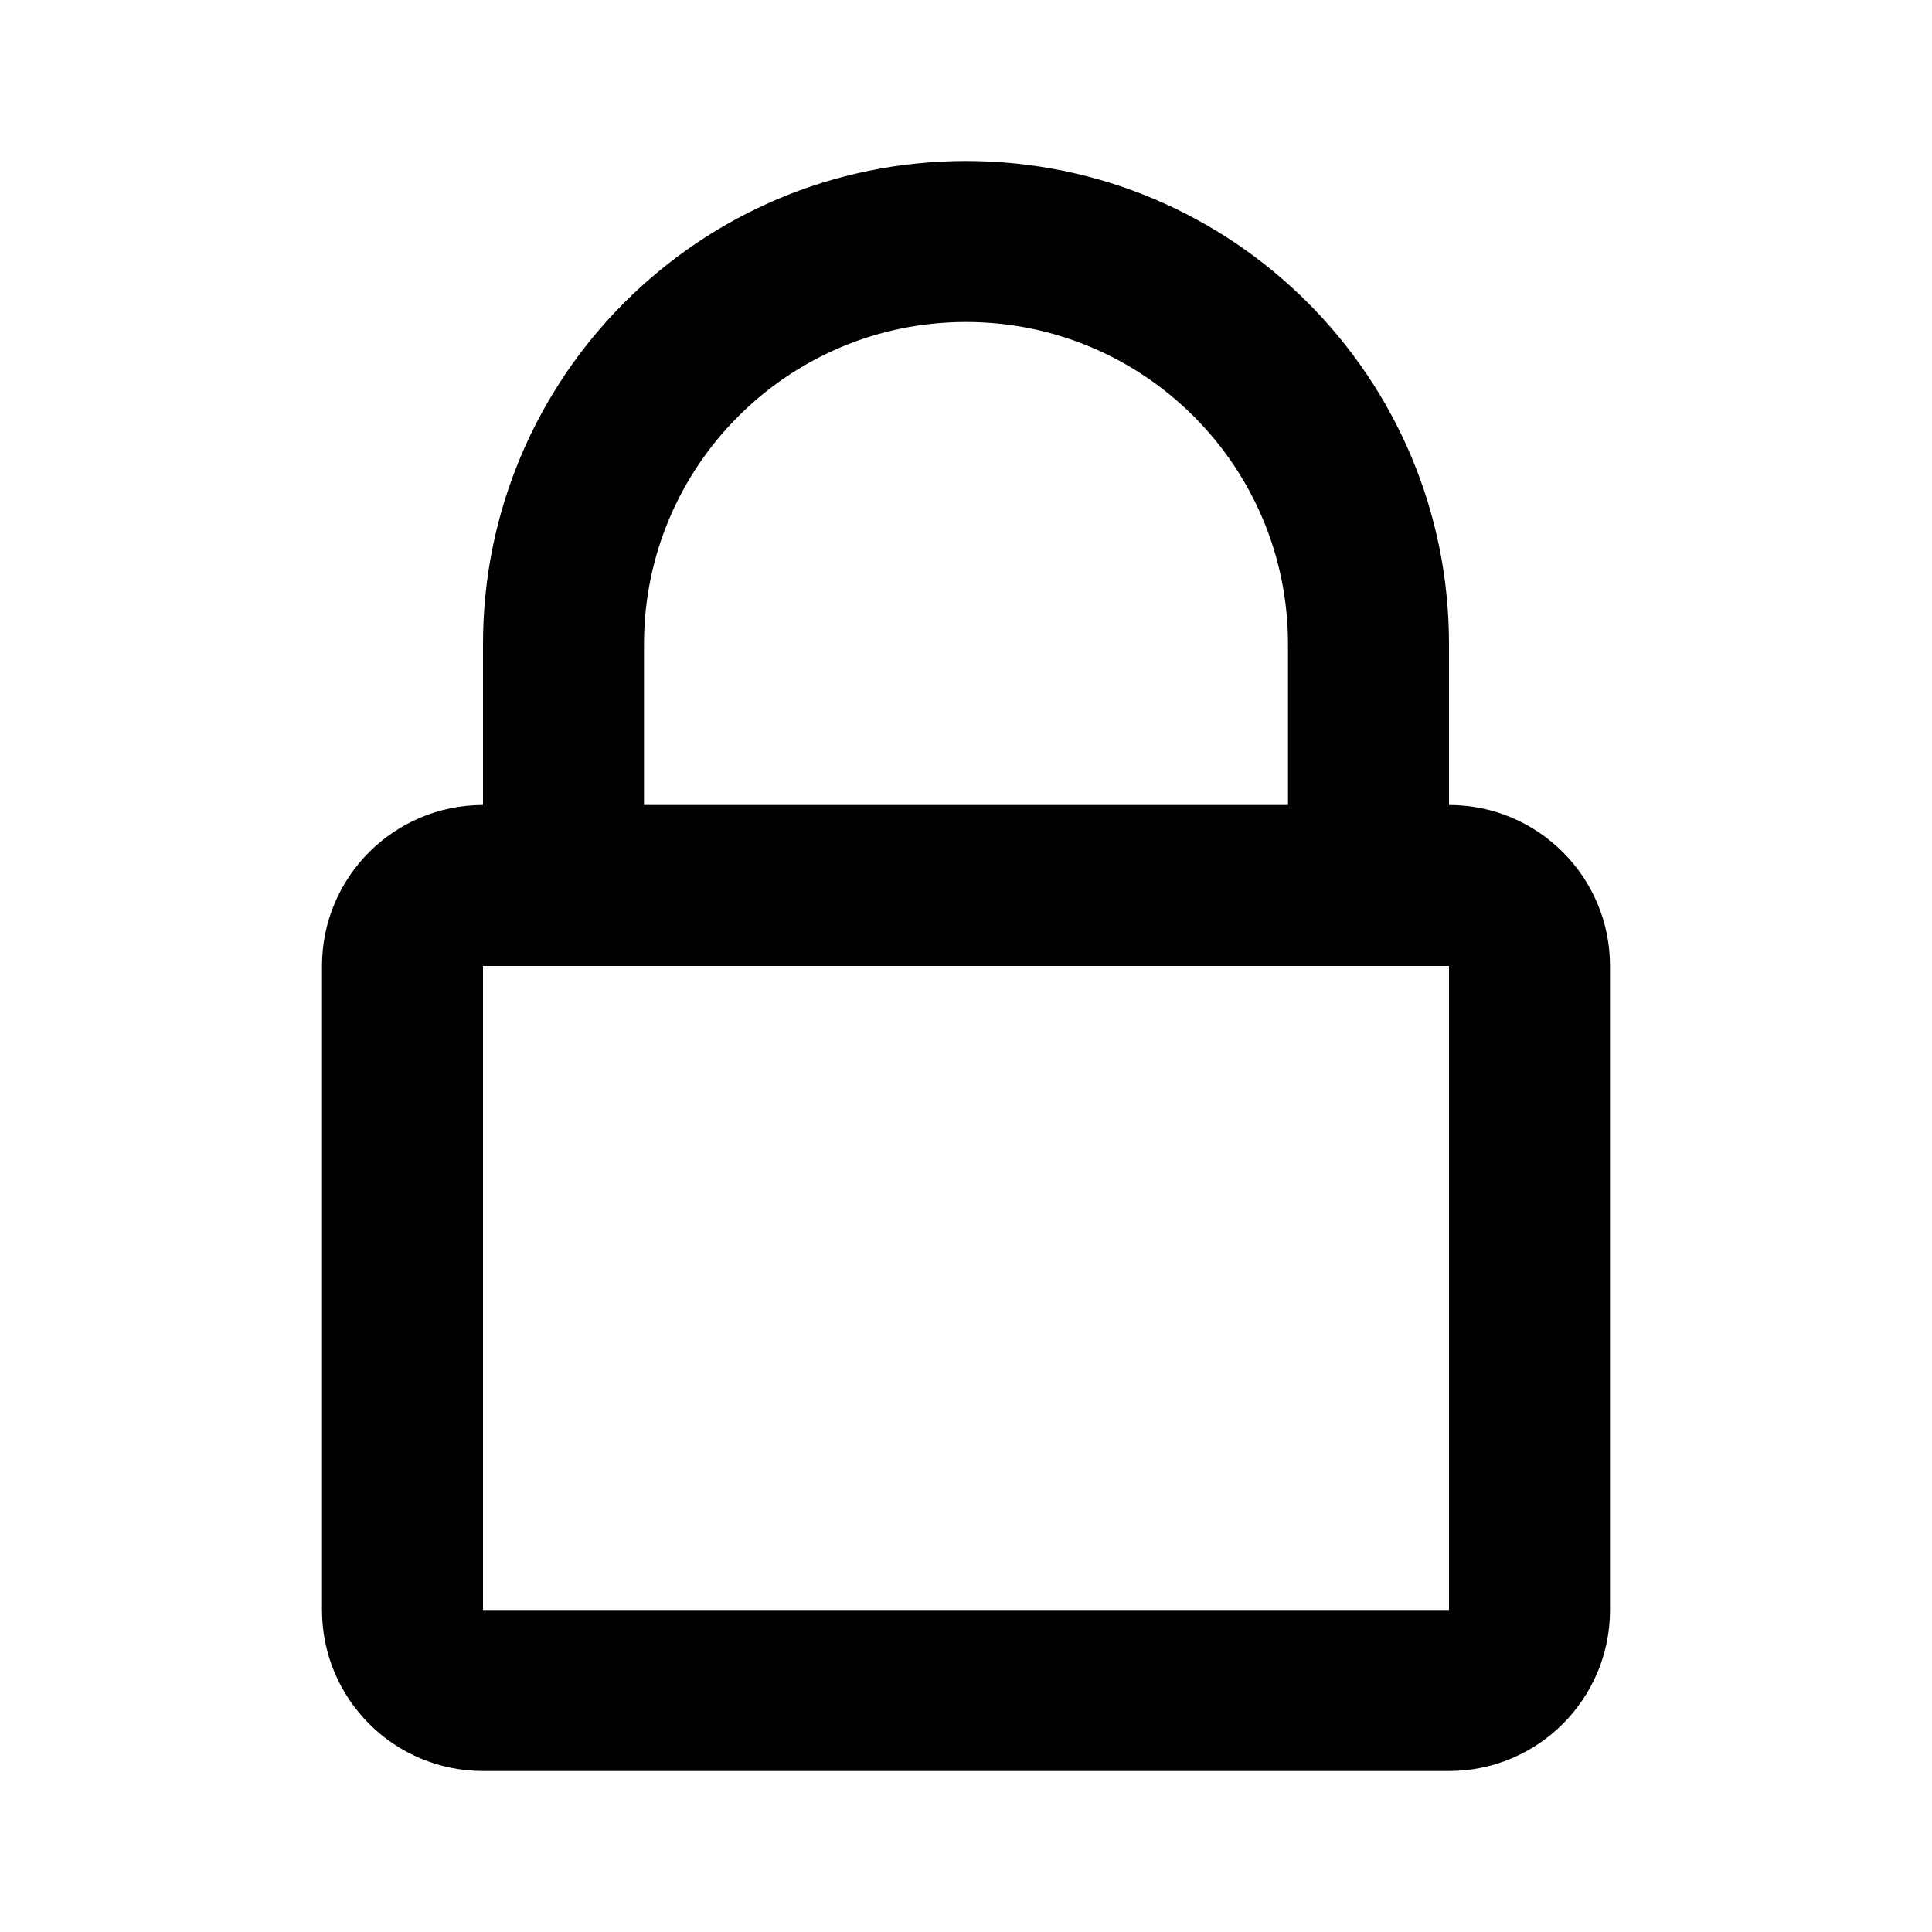
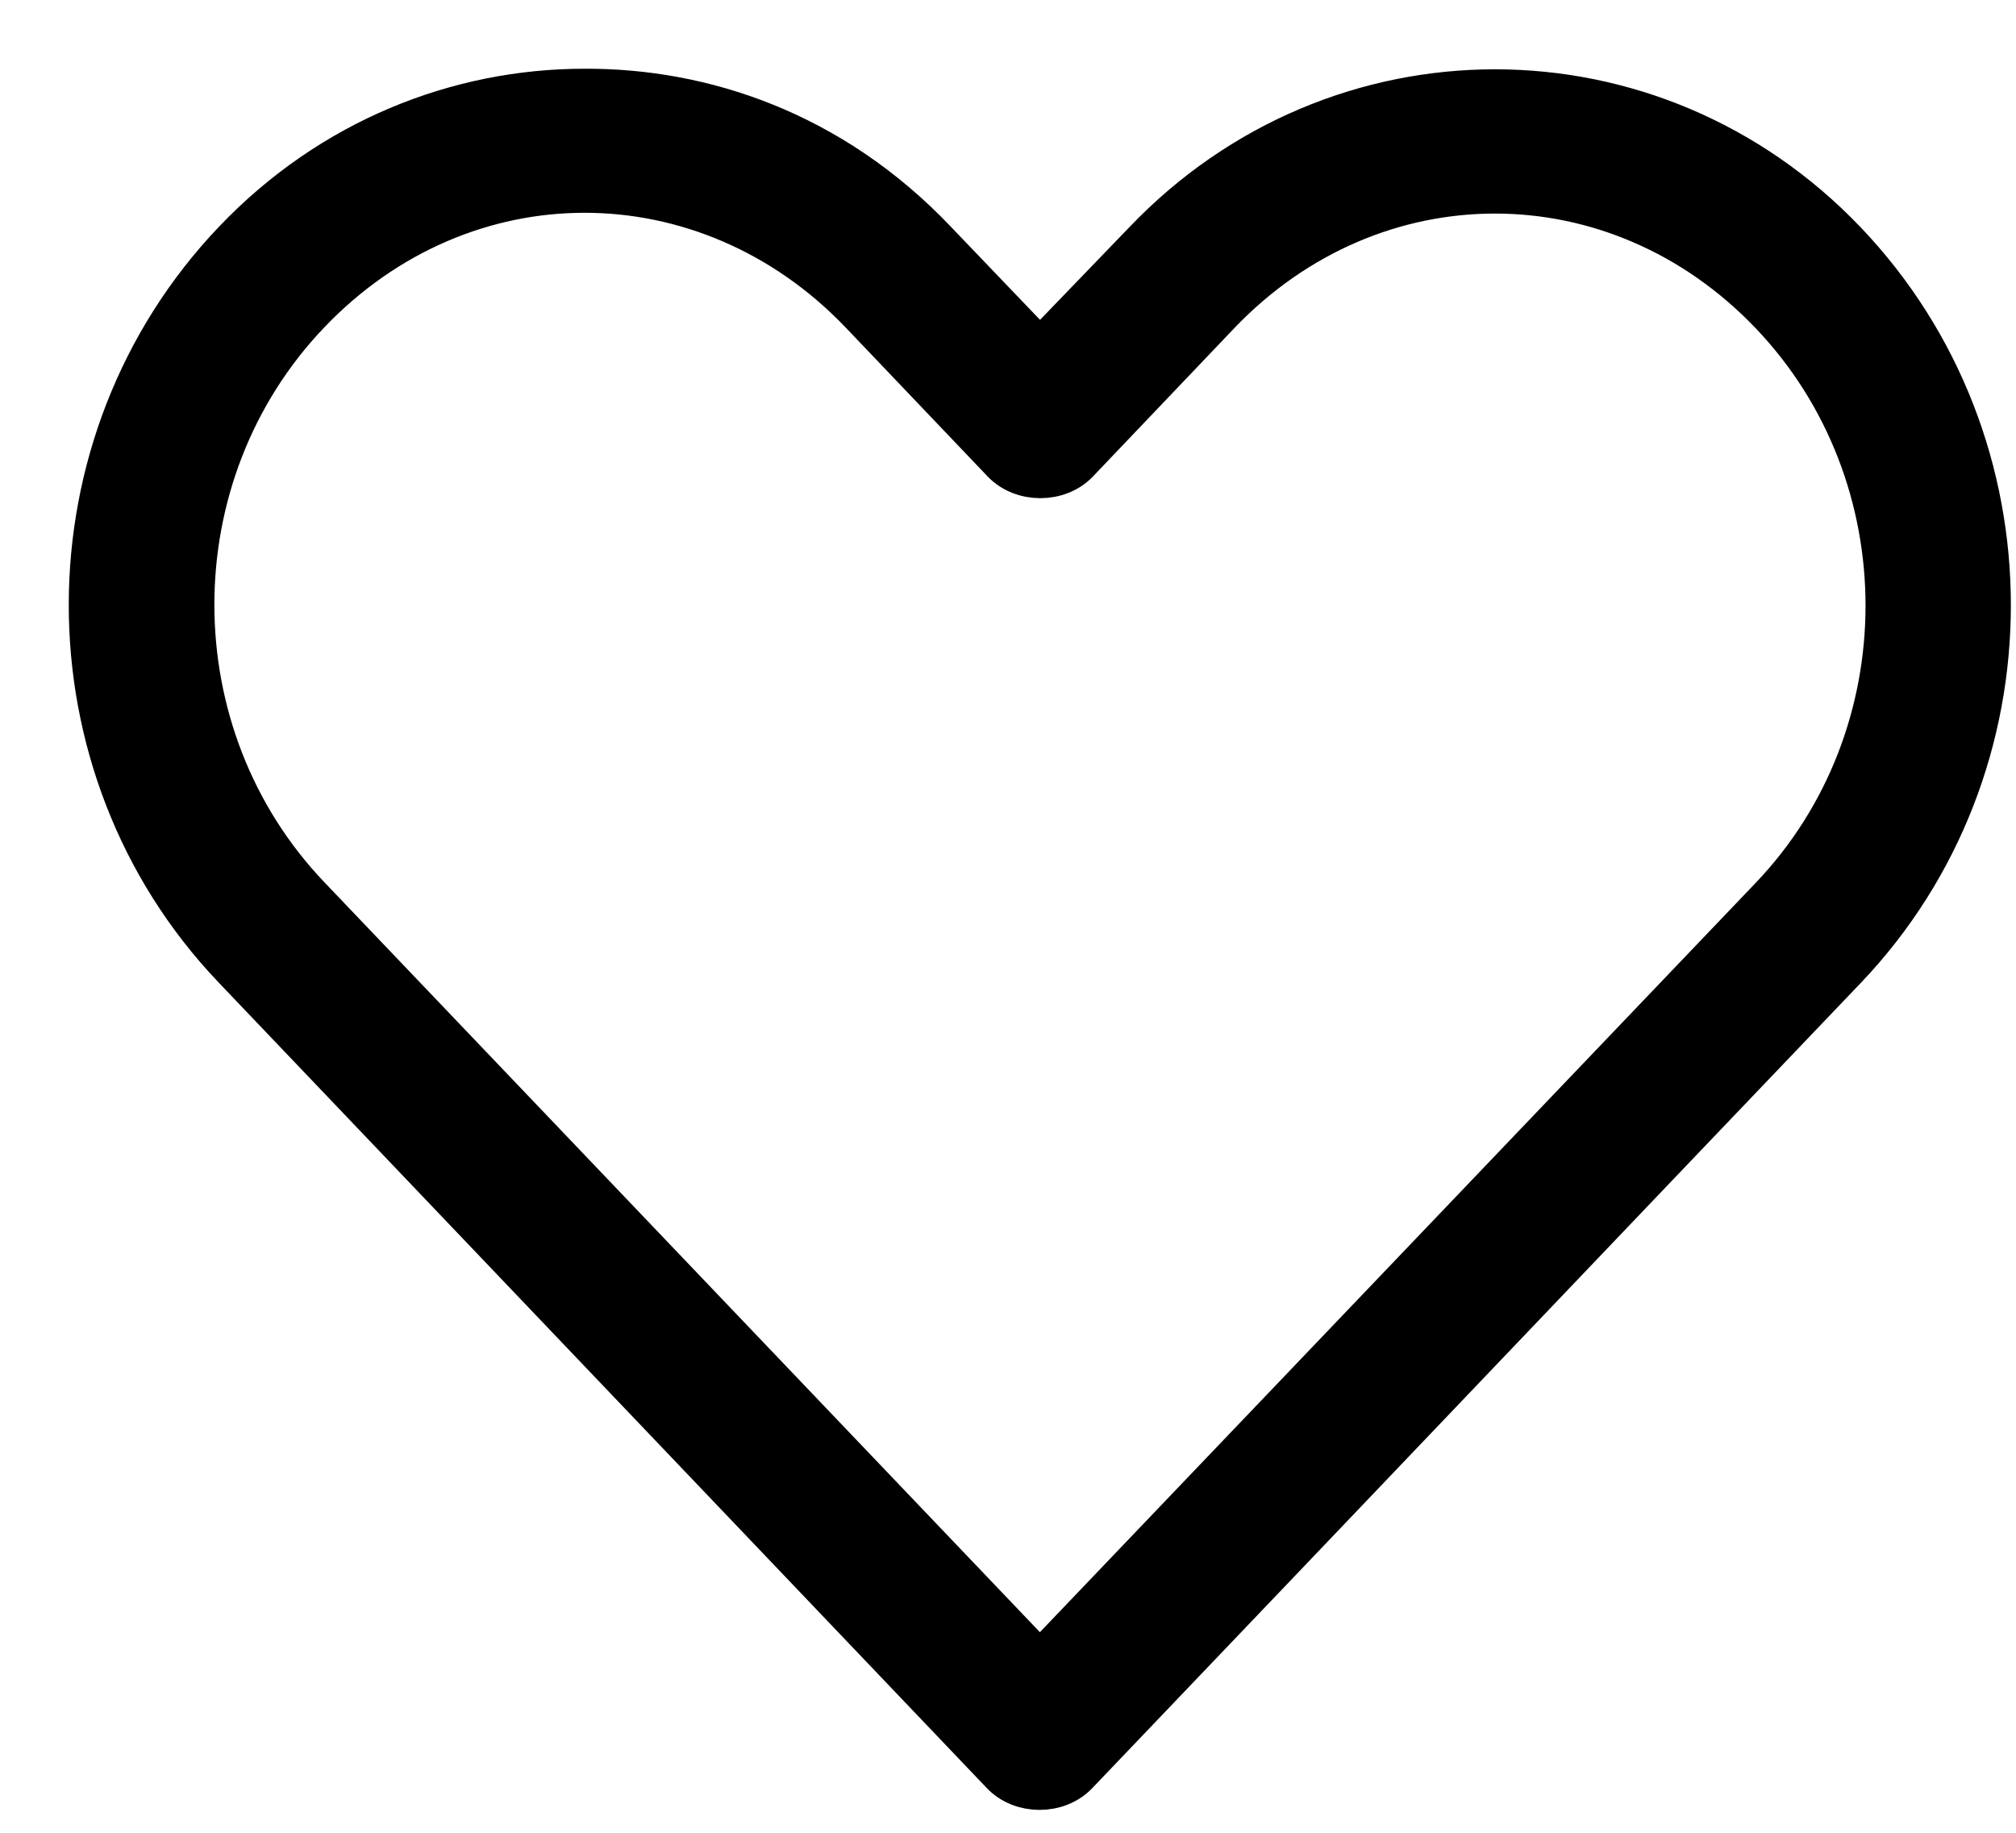
- <svg xmlns="http://www.w3.org/2000/svg" viewBox="0 0 24 24" fill="none">
-   <path fill-rule="evenodd" clip-rule="evenodd" d="M12 2C8.686 2 6 4.686 6 8V10C4.895 10 4 10.895 4 12V20C4 21.105 4.895 22 6 22H18C19.105 22 20 21.105 20 20V12C20 10.895 19.105 10 18 10V8C18 4.686 15.314 2 12 2ZM18 12V20H6V12H18ZM8 8V10H16V8C16 5.791 14.209 4 12 4C9.791 4 8 5.791 8 8Z" fill="currentColor" />
+ <svg xmlns="http://www.w3.org/2000/svg" viewBox="0 0 22 20" fill="none">
+   <path d="M6.379 1C4.997 1 3.622 1.546 2.575 2.642C0.48 4.835 0.474 8.354 2.566 10.548L10.949 19.339C11.152 19.554 11.537 19.554 11.74 19.339C14.536 16.413 17.326 13.483 20.122 10.557C22.218 8.364 22.218 4.844 20.122 2.651C18.027 0.458 14.601 0.458 12.506 2.651L11.349 3.851L10.191 2.642C9.062 1.456 7.662 0.994 6.379 1H6.379ZM6.379 2.072C7.468 2.072 8.562 2.515 9.408 3.4L10.957 5.025C11.16 5.24 11.546 5.24 11.748 5.025L13.289 3.408C14.98 1.638 17.648 1.638 19.339 3.408C21.031 5.179 21.031 8.038 19.339 9.808C16.676 12.595 14.012 15.386 11.348 18.173L3.358 9.799C1.667 8.027 1.666 5.17 3.358 3.4C4.203 2.515 5.29 2.072 6.379 2.072Z" fill="currentColor" stroke="currentColor" stroke-width="0.5" />
</svg>
